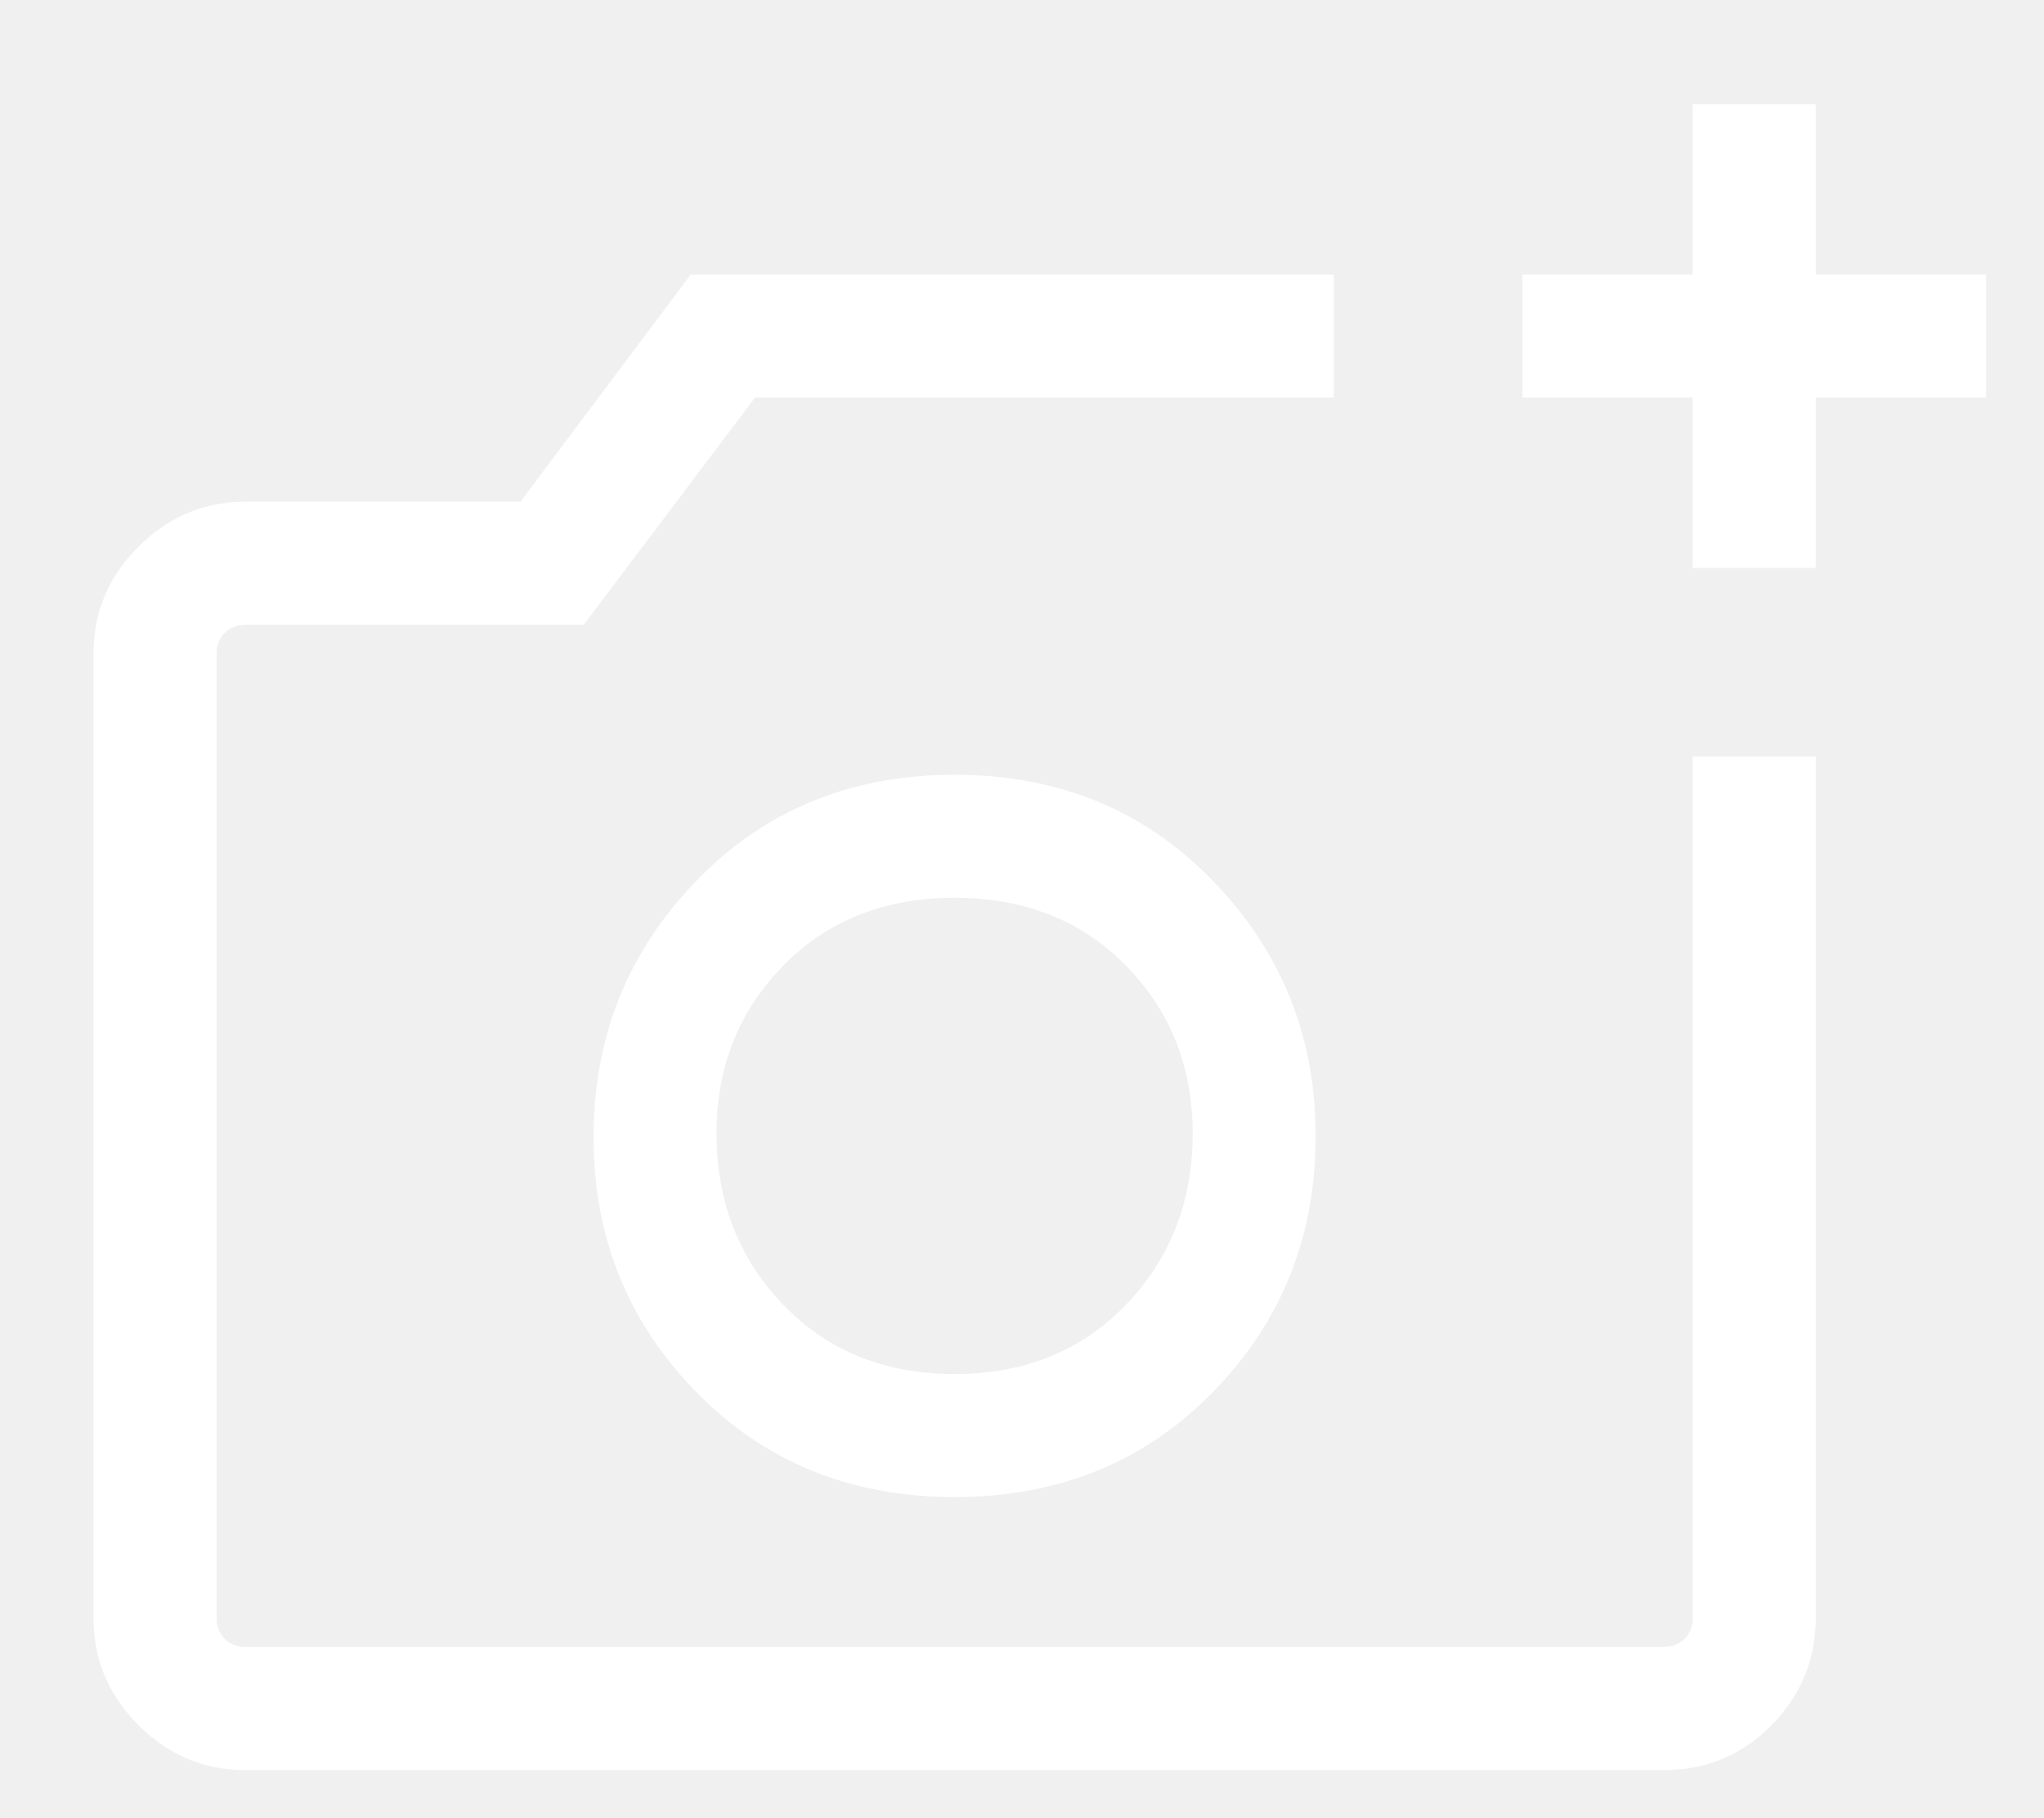
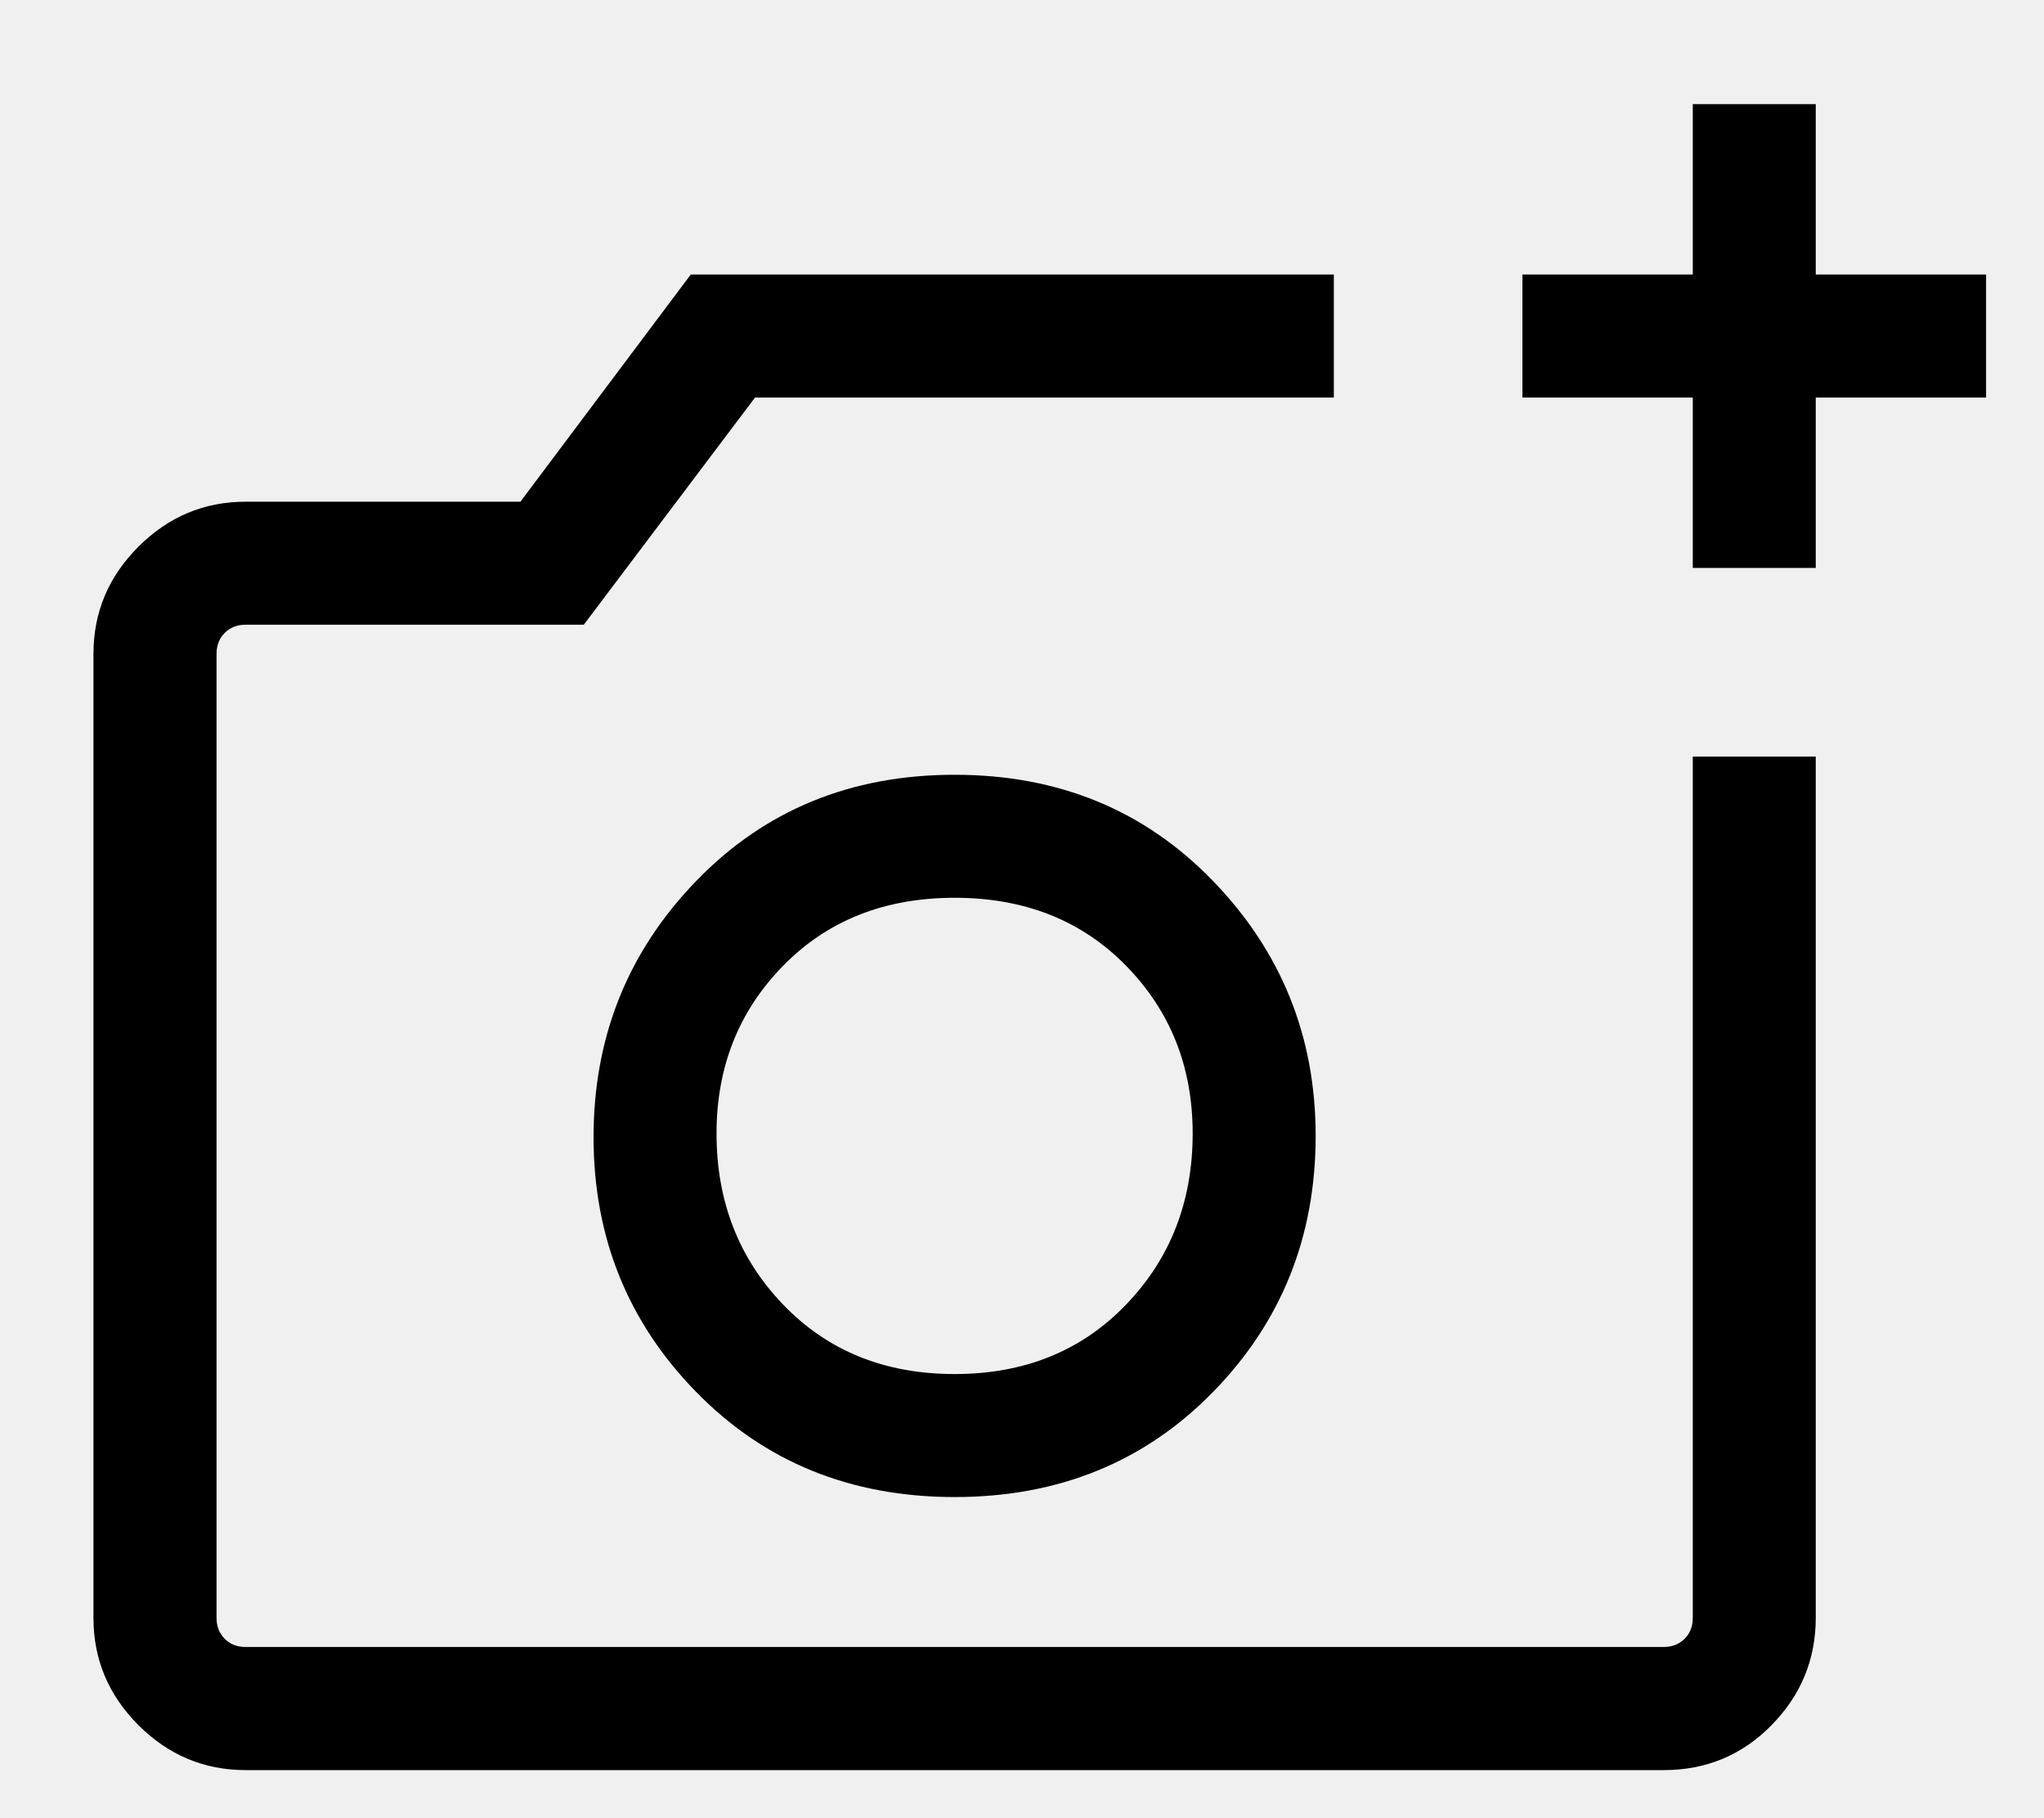
<svg xmlns="http://www.w3.org/2000/svg" width="18" height="16" viewBox="0 0 18 16" fill="none">
-   <path d="M2.163 15.584C1.798 15.584 1.483 15.452 1.219 15.188C0.955 14.924 0.823 14.609 0.823 14.244V5.757C0.823 5.391 0.955 5.077 1.219 4.813C1.483 4.549 1.798 4.417 2.163 4.417H4.583L6.083 2.417H11.746V3.5H6.649L5.141 5.5H2.163C2.088 5.5 2.027 5.524 1.979 5.572C1.931 5.62 1.907 5.682 1.907 5.757V14.244C1.907 14.319 1.931 14.38 1.979 14.428C2.027 14.476 2.088 14.5 2.163 14.5H14.65C14.725 14.5 14.786 14.476 14.835 14.428C14.883 14.38 14.907 14.319 14.907 14.244V6.661H15.99V14.244C15.99 14.609 15.86 14.924 15.601 15.188C15.342 15.452 15.025 15.584 14.65 15.584H2.163ZM14.907 5V3.5H13.407V2.417H14.907V0.917H15.99V2.417H17.49V3.5H15.99V5H14.907ZM8.407 13.18C9.321 13.18 10.08 12.871 10.682 12.255C11.285 11.639 11.586 10.887 11.586 10C11.586 9.127 11.285 8.379 10.682 7.756C10.08 7.133 9.321 6.821 8.407 6.821C7.492 6.821 6.733 7.133 6.131 7.756C5.528 8.379 5.227 9.131 5.227 10.011C5.227 10.891 5.528 11.639 6.131 12.255C6.733 12.871 7.492 13.18 8.407 13.18ZM8.407 12.097C7.791 12.097 7.288 11.893 6.897 11.486C6.506 11.08 6.31 10.577 6.31 9.979C6.31 9.393 6.506 8.901 6.897 8.502C7.288 8.103 7.791 7.904 8.407 7.904C9.022 7.904 9.525 8.103 9.916 8.502C10.307 8.901 10.503 9.393 10.503 9.979C10.503 10.577 10.307 11.08 9.916 11.486C9.525 11.893 9.022 12.097 8.407 12.097Z" fill="white" />
+   <path d="M2.163 15.584C1.798 15.584 1.483 15.452 1.219 15.188C0.955 14.924 0.823 14.609 0.823 14.244V5.757C0.823 5.391 0.955 5.077 1.219 4.813C1.483 4.549 1.798 4.417 2.163 4.417H4.583L6.083 2.417H11.746V3.5H6.649L5.141 5.5H2.163C2.088 5.5 2.027 5.524 1.979 5.572C1.931 5.62 1.907 5.682 1.907 5.757V14.244C1.907 14.319 1.931 14.38 1.979 14.428C2.027 14.476 2.088 14.5 2.163 14.5H14.65C14.725 14.5 14.786 14.476 14.835 14.428C14.883 14.38 14.907 14.319 14.907 14.244V6.661H15.99V14.244C15.99 14.609 15.86 14.924 15.601 15.188C15.342 15.452 15.025 15.584 14.65 15.584H2.163ZM14.907 5V3.5H13.407V2.417H14.907V0.917H15.99V2.417H17.49V3.5H15.99V5H14.907ZM8.407 13.18C9.321 13.18 10.08 12.871 10.682 12.255C11.285 11.639 11.586 10.887 11.586 10C11.586 9.127 11.285 8.379 10.682 7.756C10.08 7.133 9.321 6.821 8.407 6.821C7.492 6.821 6.733 7.133 6.131 7.756C5.528 8.379 5.227 9.131 5.227 10.011C5.227 10.891 5.528 11.639 6.131 12.255C6.733 12.871 7.492 13.18 8.407 13.18ZM8.407 12.097C7.791 12.097 7.288 11.893 6.897 11.486C6.506 11.08 6.31 10.577 6.31 9.979C6.31 9.393 6.506 8.901 6.897 8.502C7.288 8.103 7.791 7.904 8.407 7.904C9.022 7.904 9.525 8.103 9.916 8.502C10.307 8.901 10.503 9.393 10.503 9.979C10.503 10.577 10.307 11.08 9.916 11.486C9.525 11.893 9.022 12.097 8.407 12.097Z" fill="currentColor" />
</svg>
